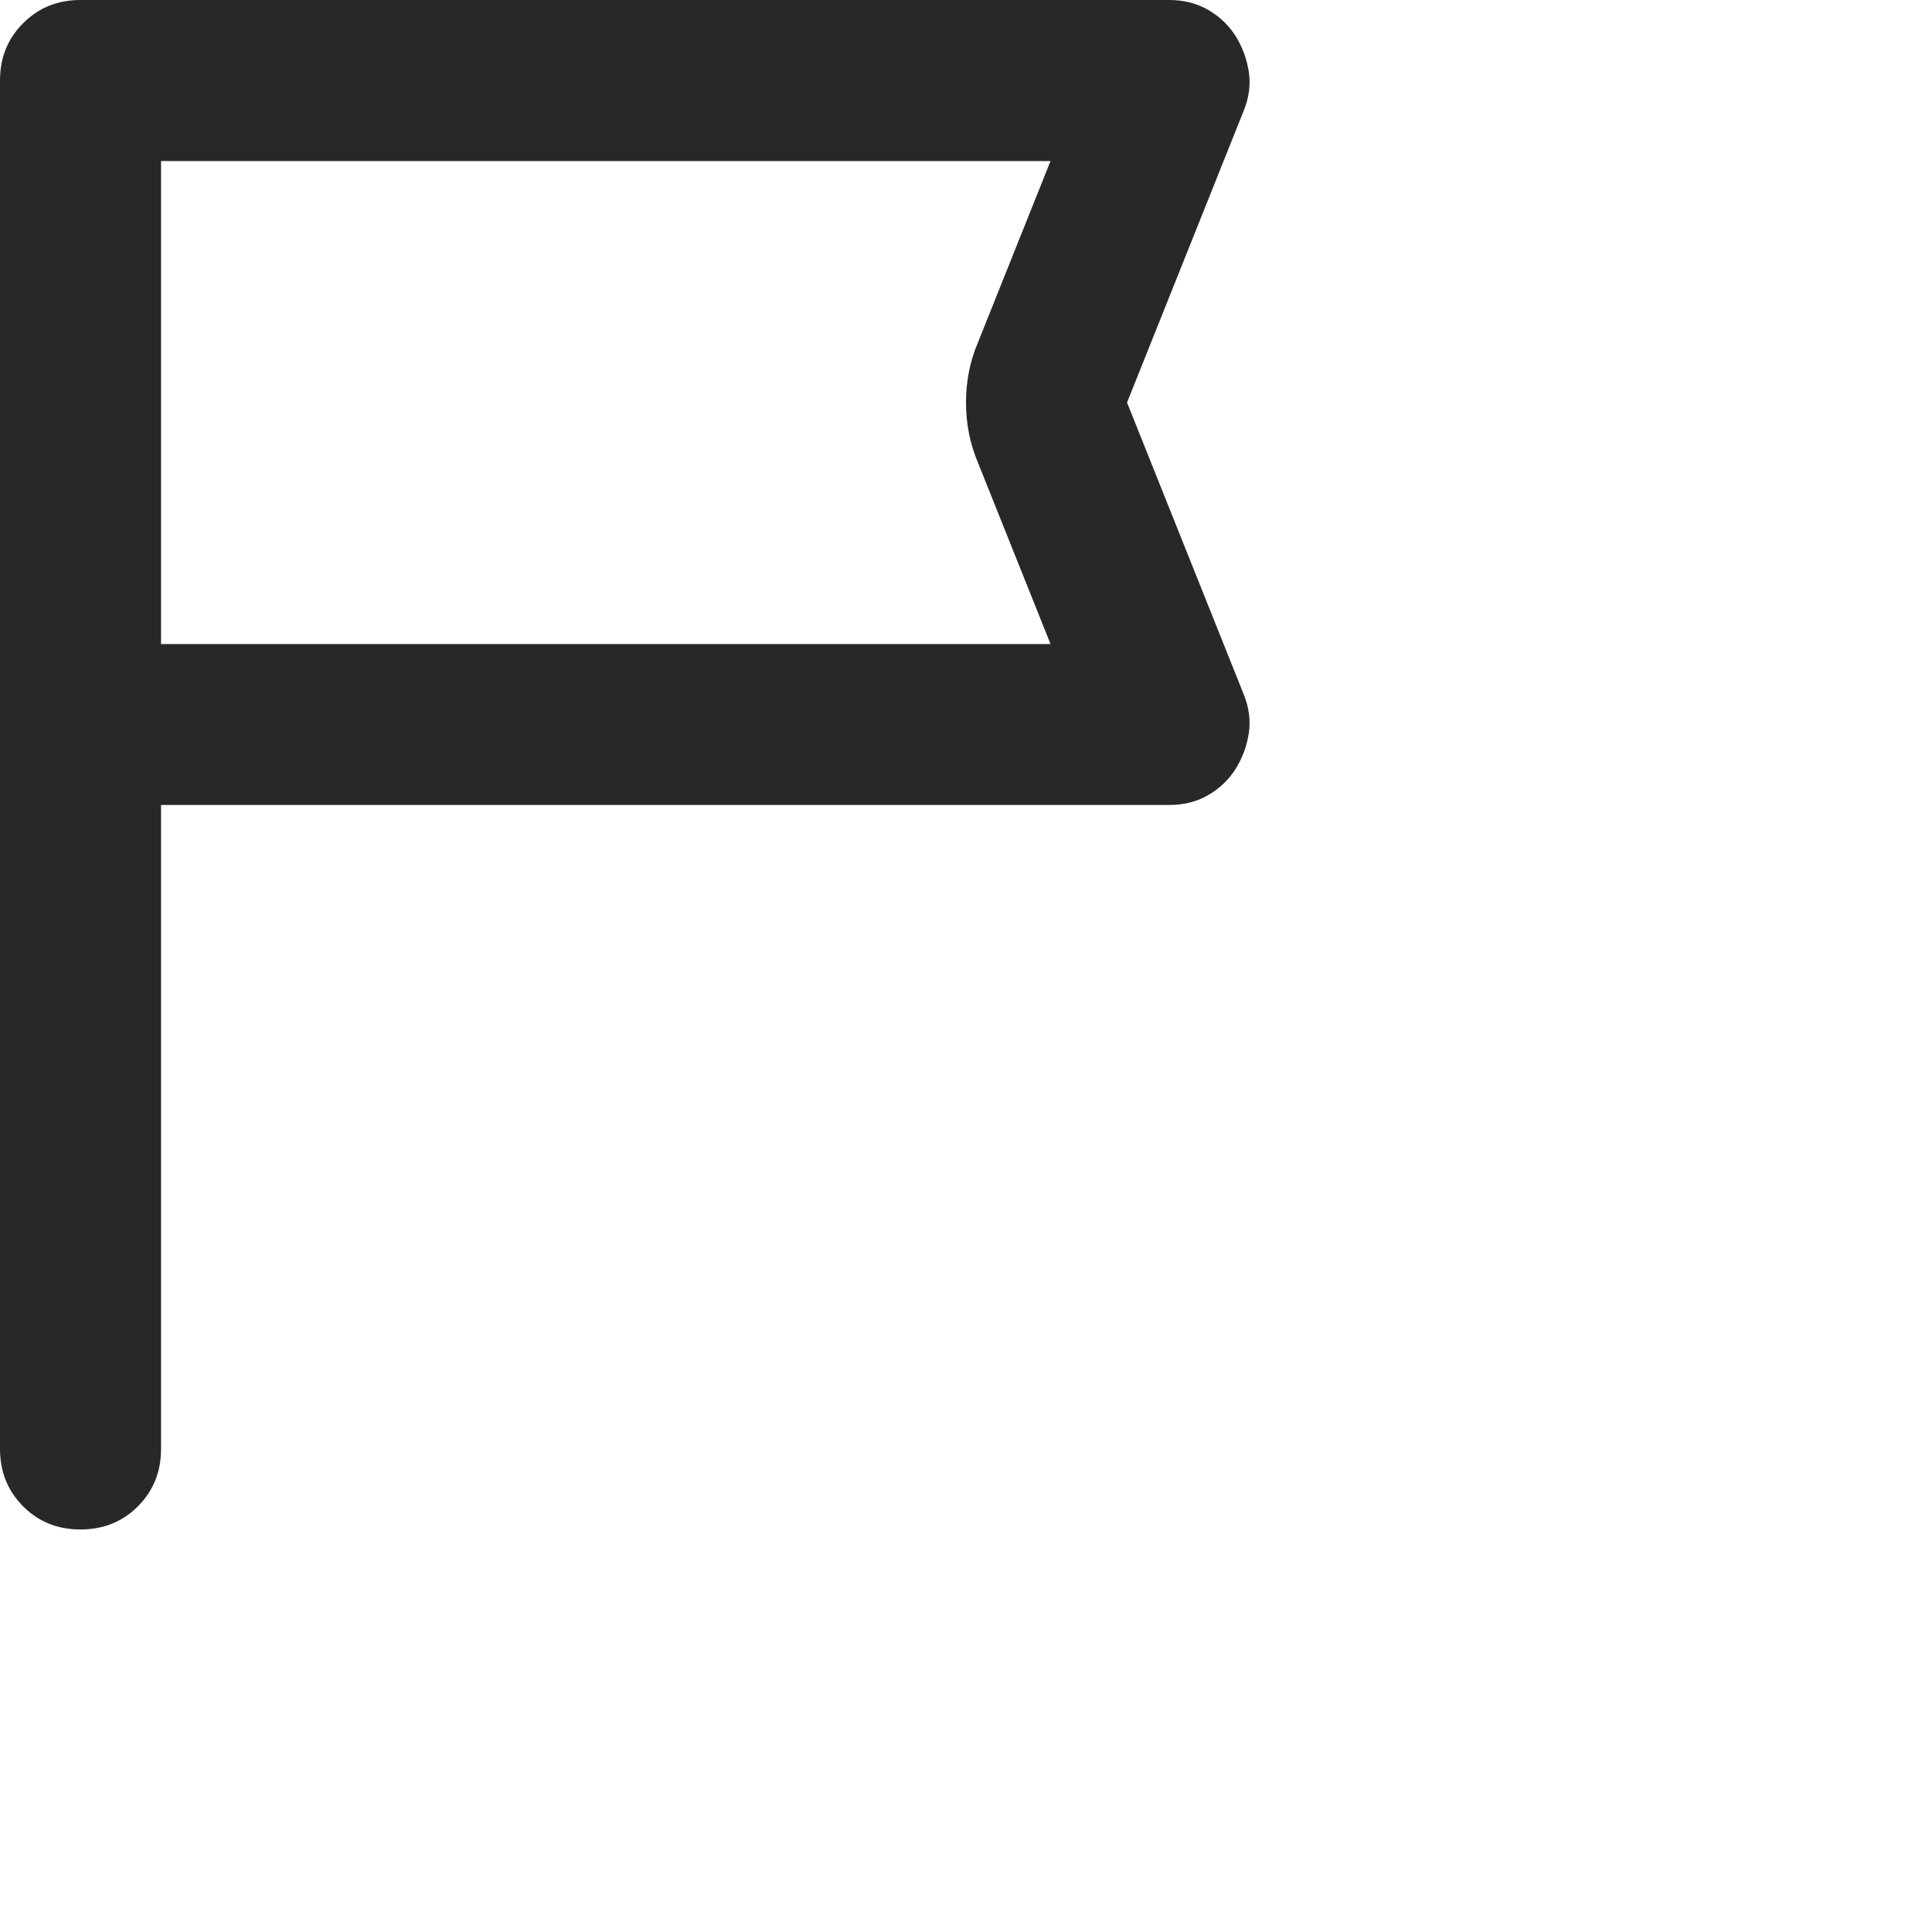
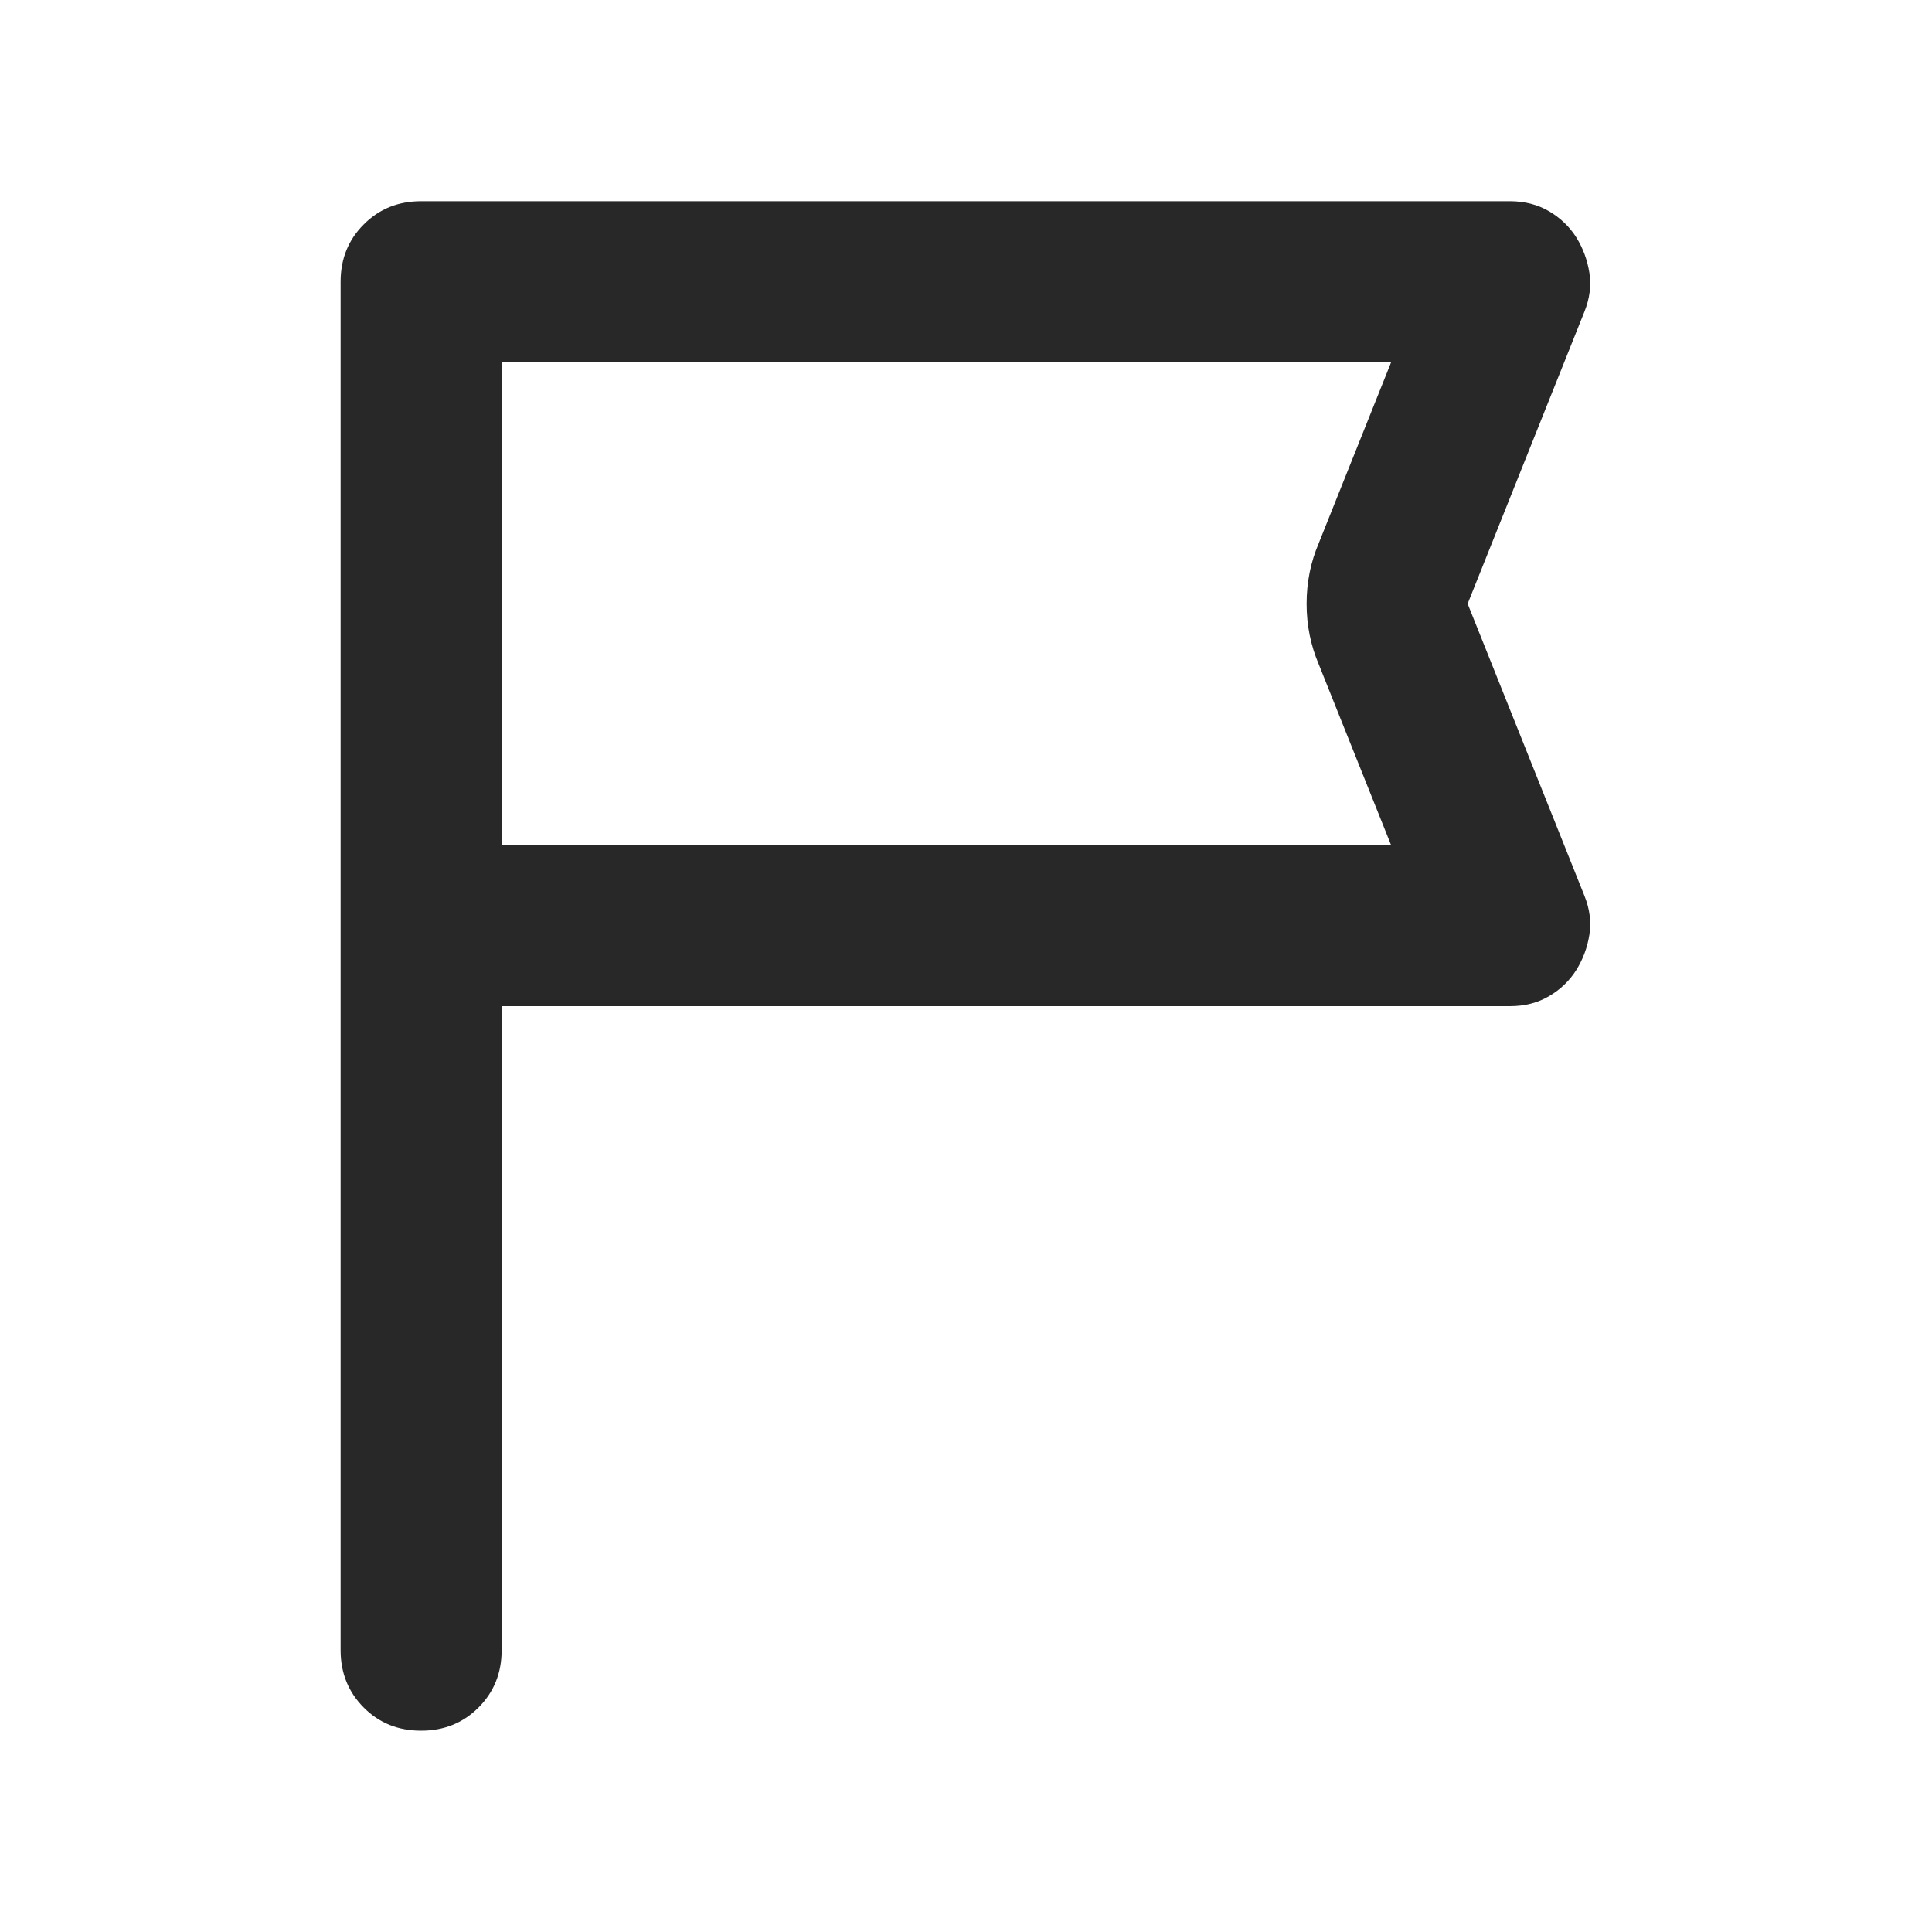
<svg xmlns="http://www.w3.org/2000/svg" width="20" height="20" viewBox="0 0 20 20" fill="none">
-   <path d="M1.667 8.333V15C1.667 15.236 1.587 15.434 1.427 15.594C1.267 15.754 1.069 15.833 0.833 15.833C0.597 15.833 0.399 15.754 0.24 15.594C0.08 15.434 0 15.236 0 15V0.833C0 0.597 0.08 0.399 0.24 0.24C0.399 0.08 0.597 0 0.833 0H12.104C12.257 0 12.392 0.035 12.51 0.104C12.629 0.174 12.722 0.264 12.792 0.375C12.861 0.486 12.906 0.608 12.927 0.74C12.948 0.872 12.931 1.007 12.875 1.146L11.667 4.167L12.875 7.188C12.931 7.326 12.948 7.462 12.927 7.594C12.906 7.726 12.861 7.847 12.792 7.958C12.722 8.069 12.629 8.16 12.51 8.229C12.392 8.299 12.257 8.333 12.104 8.333H1.667ZM1.667 6.667H10.875L10.125 4.792C10.042 4.597 10 4.389 10 4.167C10 3.944 10.042 3.736 10.125 3.542L10.875 1.667H1.667V6.667Z" fill="#282828" />
+   <path d="M5.193 10.416V17.083C5.193 17.319 5.113 17.517 4.953 17.677C4.793 17.837 4.595 17.916 4.359 17.916C4.123 17.916 3.925 17.837 3.766 17.677C3.606 17.517 3.526 17.319 3.526 17.083V2.916C3.526 2.68 3.606 2.482 3.766 2.323C3.925 2.163 4.123 2.083 4.359 2.083H15.63C15.783 2.083 15.918 2.118 16.036 2.187C16.154 2.257 16.248 2.347 16.318 2.458C16.387 2.569 16.432 2.691 16.453 2.823C16.474 2.955 16.457 3.09 16.401 3.229L15.193 6.25L16.401 9.271C16.457 9.409 16.474 9.545 16.453 9.677C16.432 9.809 16.387 9.93 16.318 10.041C16.248 10.152 16.154 10.243 16.036 10.312C15.918 10.382 15.783 10.416 15.63 10.416H5.193ZM5.193 8.75H14.401L13.651 6.875C13.568 6.68 13.526 6.472 13.526 6.25C13.526 6.027 13.568 5.819 13.651 5.625L14.401 3.75H5.193V8.75Z" fill="#282828" />
</svg>
